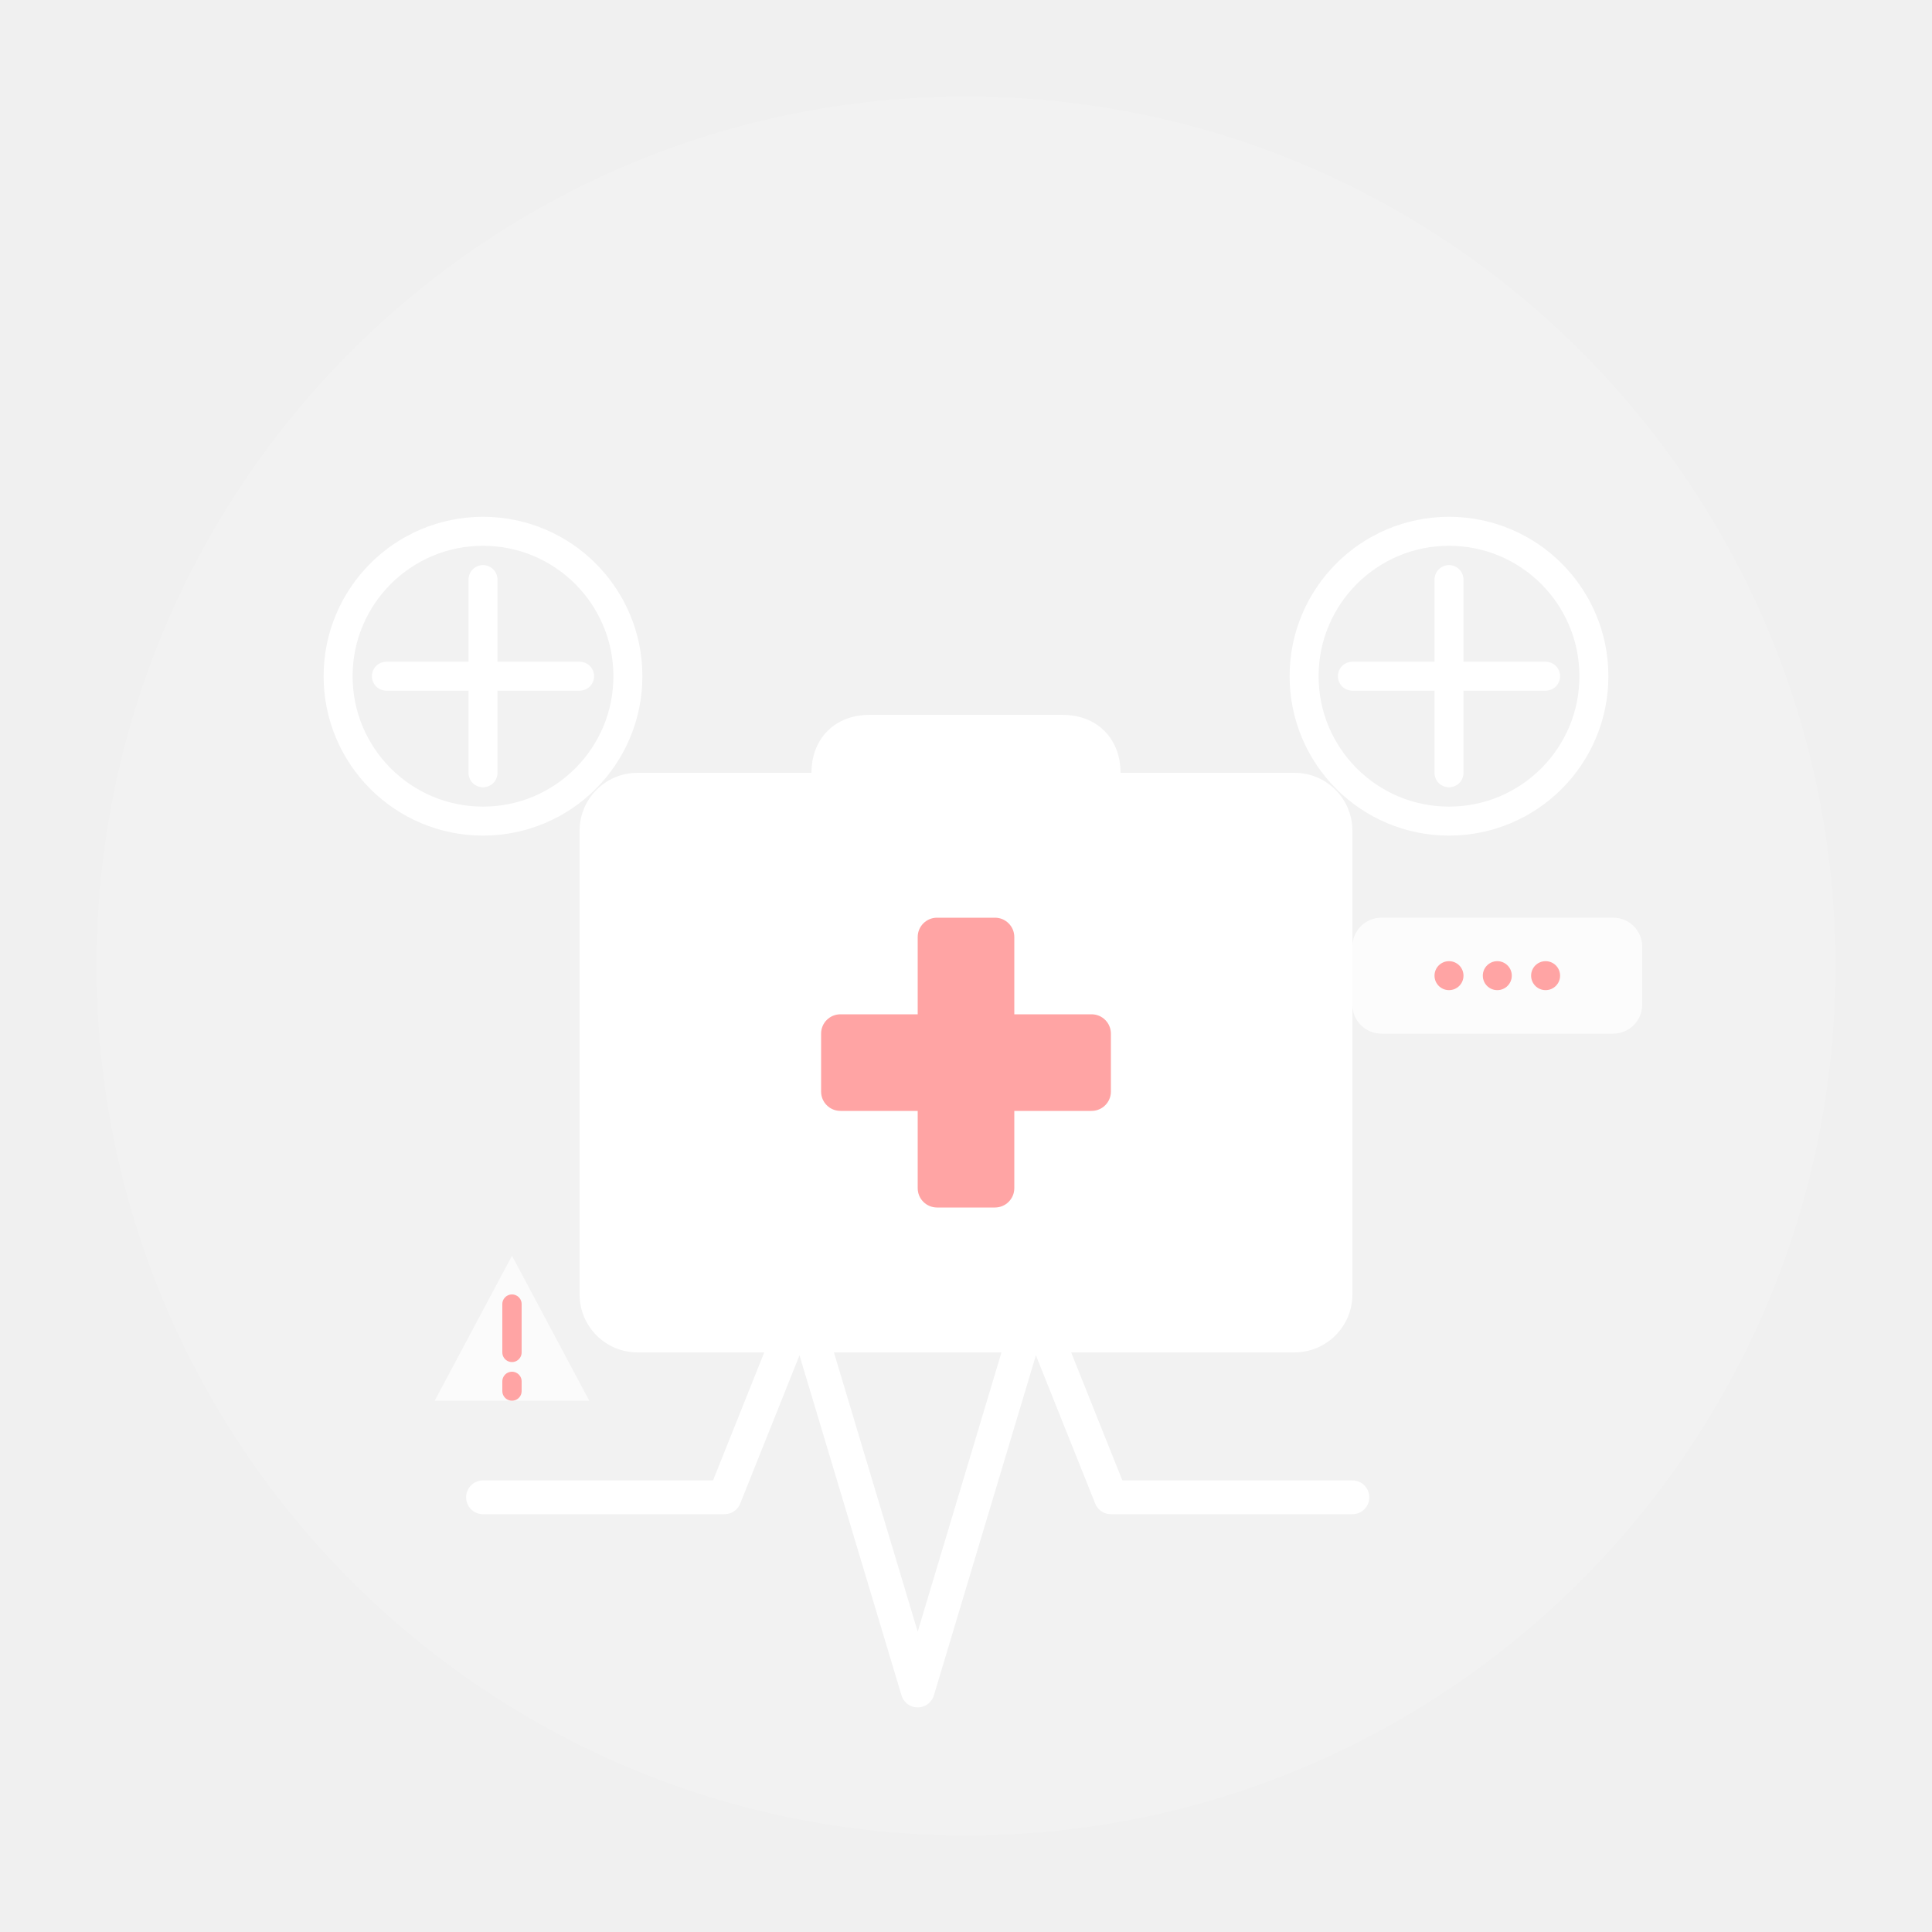
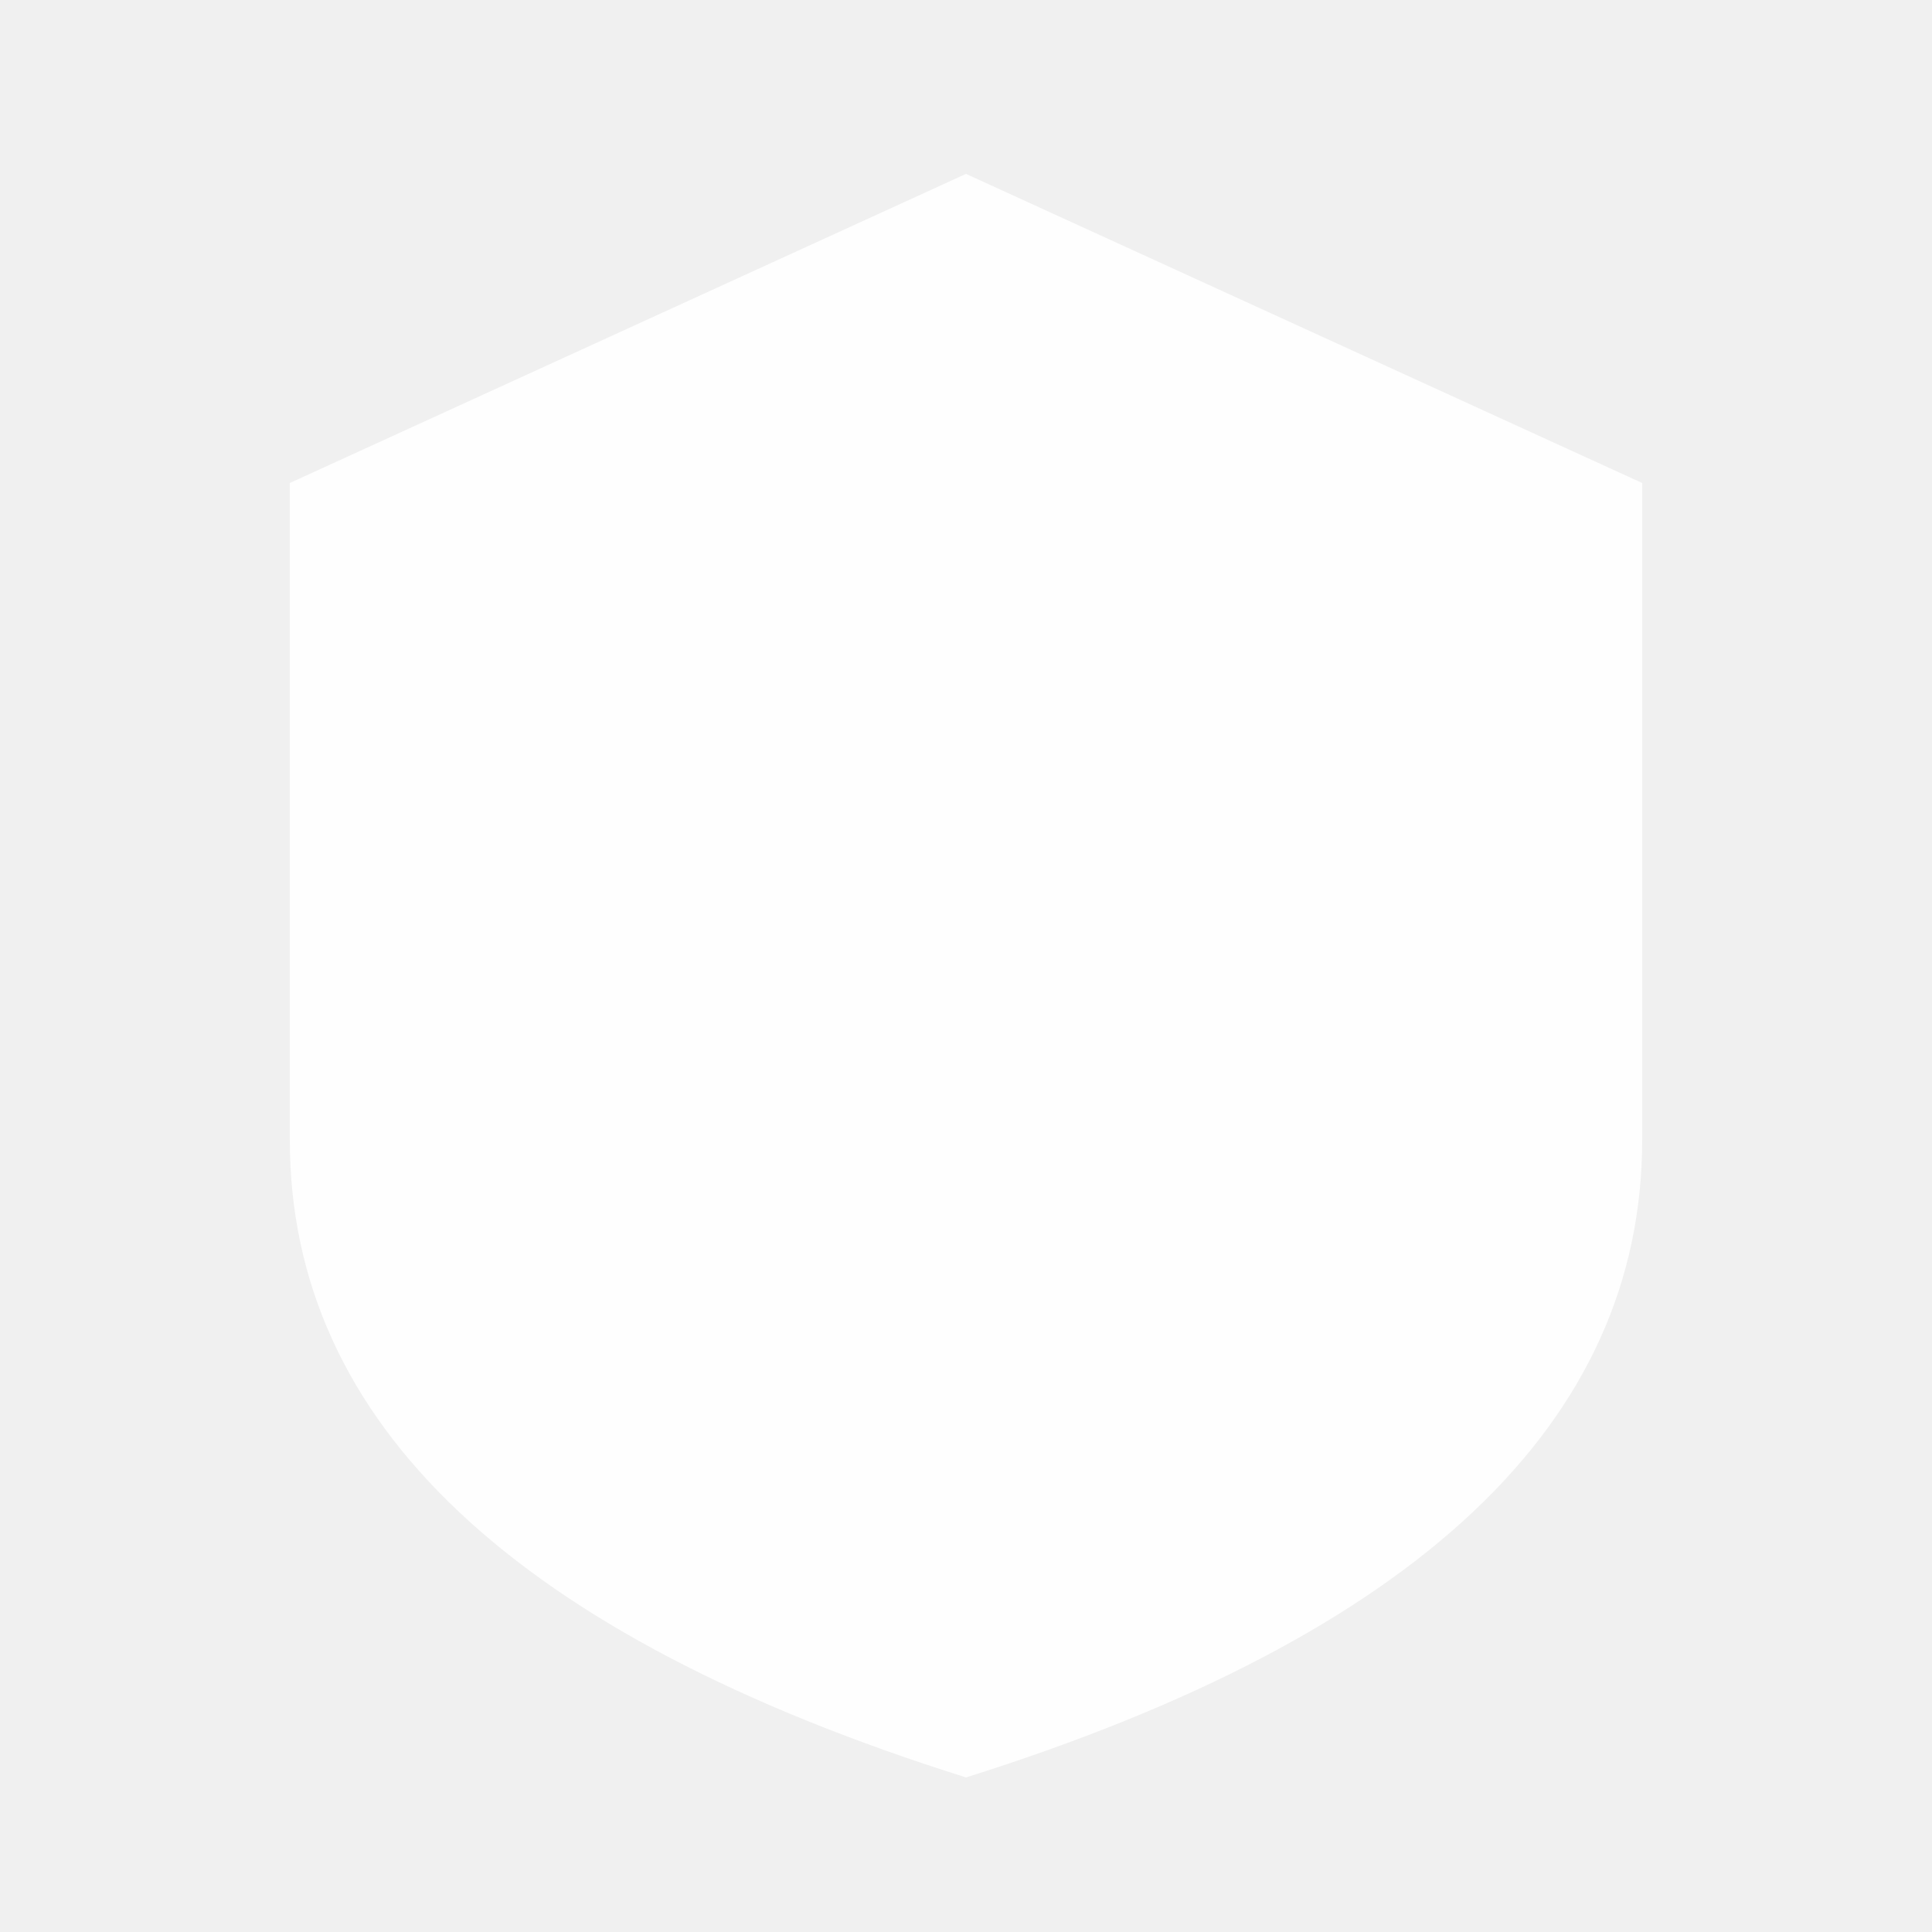
<svg xmlns="http://www.w3.org/2000/svg" viewBox="0 0 200 200" fill="none">
-   <circle cx="100" cy="100" r="90" fill="white" opacity="0.15" />
-   <rect x="60" y="80" width="80" height="60" rx="6" fill="white" />
-   <rect x="65" y="85" width="70" height="50" rx="4" fill="white" stroke="white" stroke-width="2" />
-   <rect x="95" y="95" width="10" height="30" rx="2" fill="#ffa4a4" />
-   <rect x="85" y="105" width="30" height="10" rx="2" fill="#ffa4a4" />
-   <path d="M85 80c0-3 2-5 5-5h20c3 0 5 2 5 5v5H85v-5z" fill="white" stroke="white" stroke-width="2" />
-   <circle cx="50" cy="70" r="15" stroke="white" stroke-width="3" fill="none" />
-   <path d="M50 60v20m-10-10h20" stroke="white" stroke-width="3" stroke-linecap="round" />
-   <circle cx="150" cy="70" r="15" stroke="white" stroke-width="3" fill="none" />
-   <path d="M150 60v20m-10-10h20" stroke="white" stroke-width="3" stroke-linecap="round" />
-   <path d="M50 155h25l8-20 12 40 12-40 8 20h25" stroke="white" stroke-width="3.5" stroke-linecap="round" stroke-linejoin="round" />
-   <rect x="140" y="95" width="30" height="12" rx="3" fill="white" opacity="0.8" />
-   <circle cx="150" cy="101" r="1.5" fill="#ffa4a4" />
-   <circle cx="155" cy="101" r="1.5" fill="#ffa4a4" />
-   <circle cx="160" cy="101" r="1.5" fill="#ffa4a4" />
-   <path d="M45 145l8-15 8 15h-16z" fill="white" opacity="0.7" />
-   <path d="M53 140v-5m0 8v1" stroke="#ffa4a4" stroke-width="2" stroke-linecap="round" />
+   <path d="M100 18 L30 50 L30 118 Q30 162 100 184 Q170 162 170 118 L170 50 Z" fill="white" opacity="0.9" />
+   <path d="M100 28 L38 57 L38 118 Q38 156 100 175 Q162 156 162 118 L162 57 Z" fill="white" opacity="0.15" />
+   <path d="M112 48 L82 104 L103 104 L88 152 L118 96 L97 96 Z" fill="white" opacity="0.4" />
</svg>
